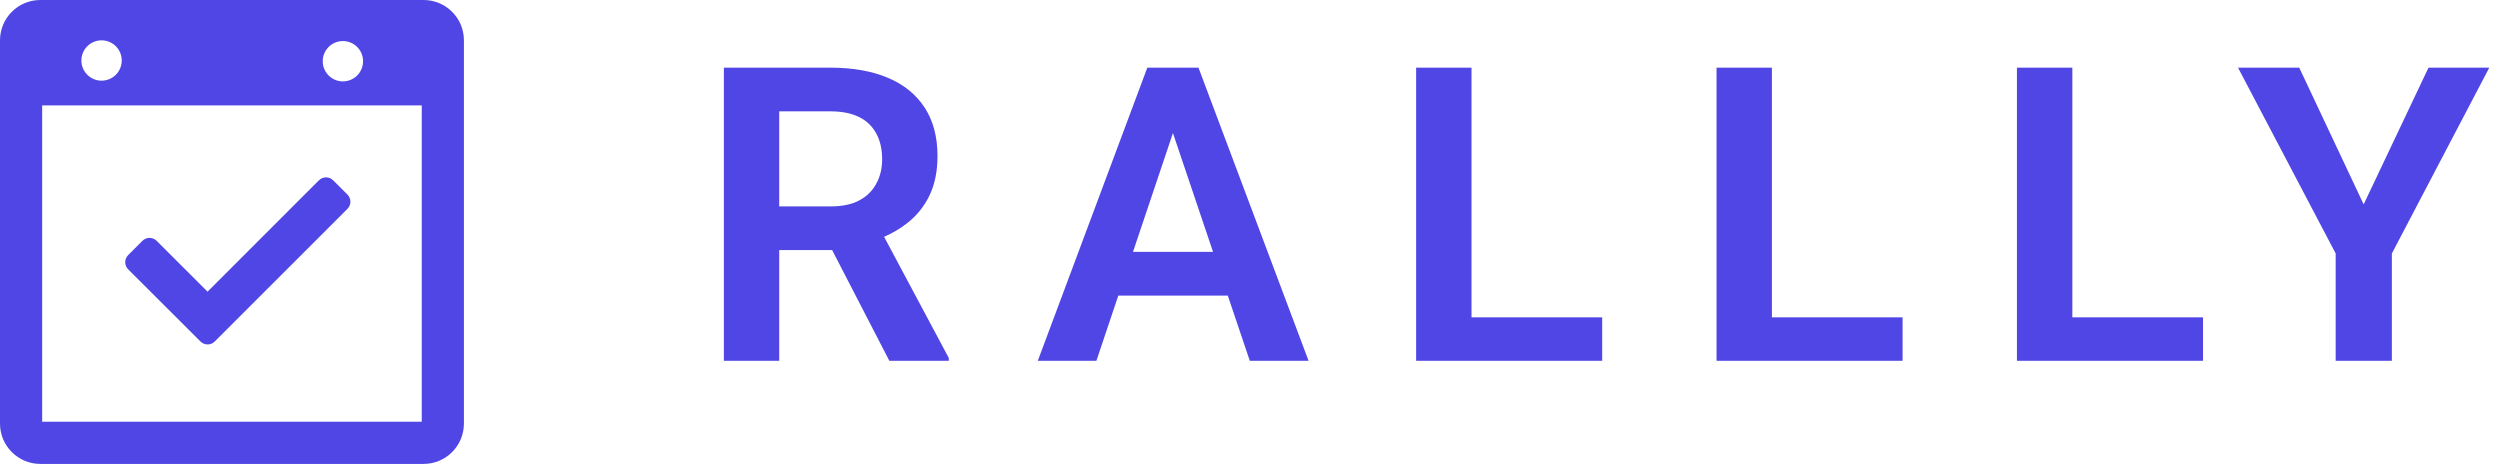
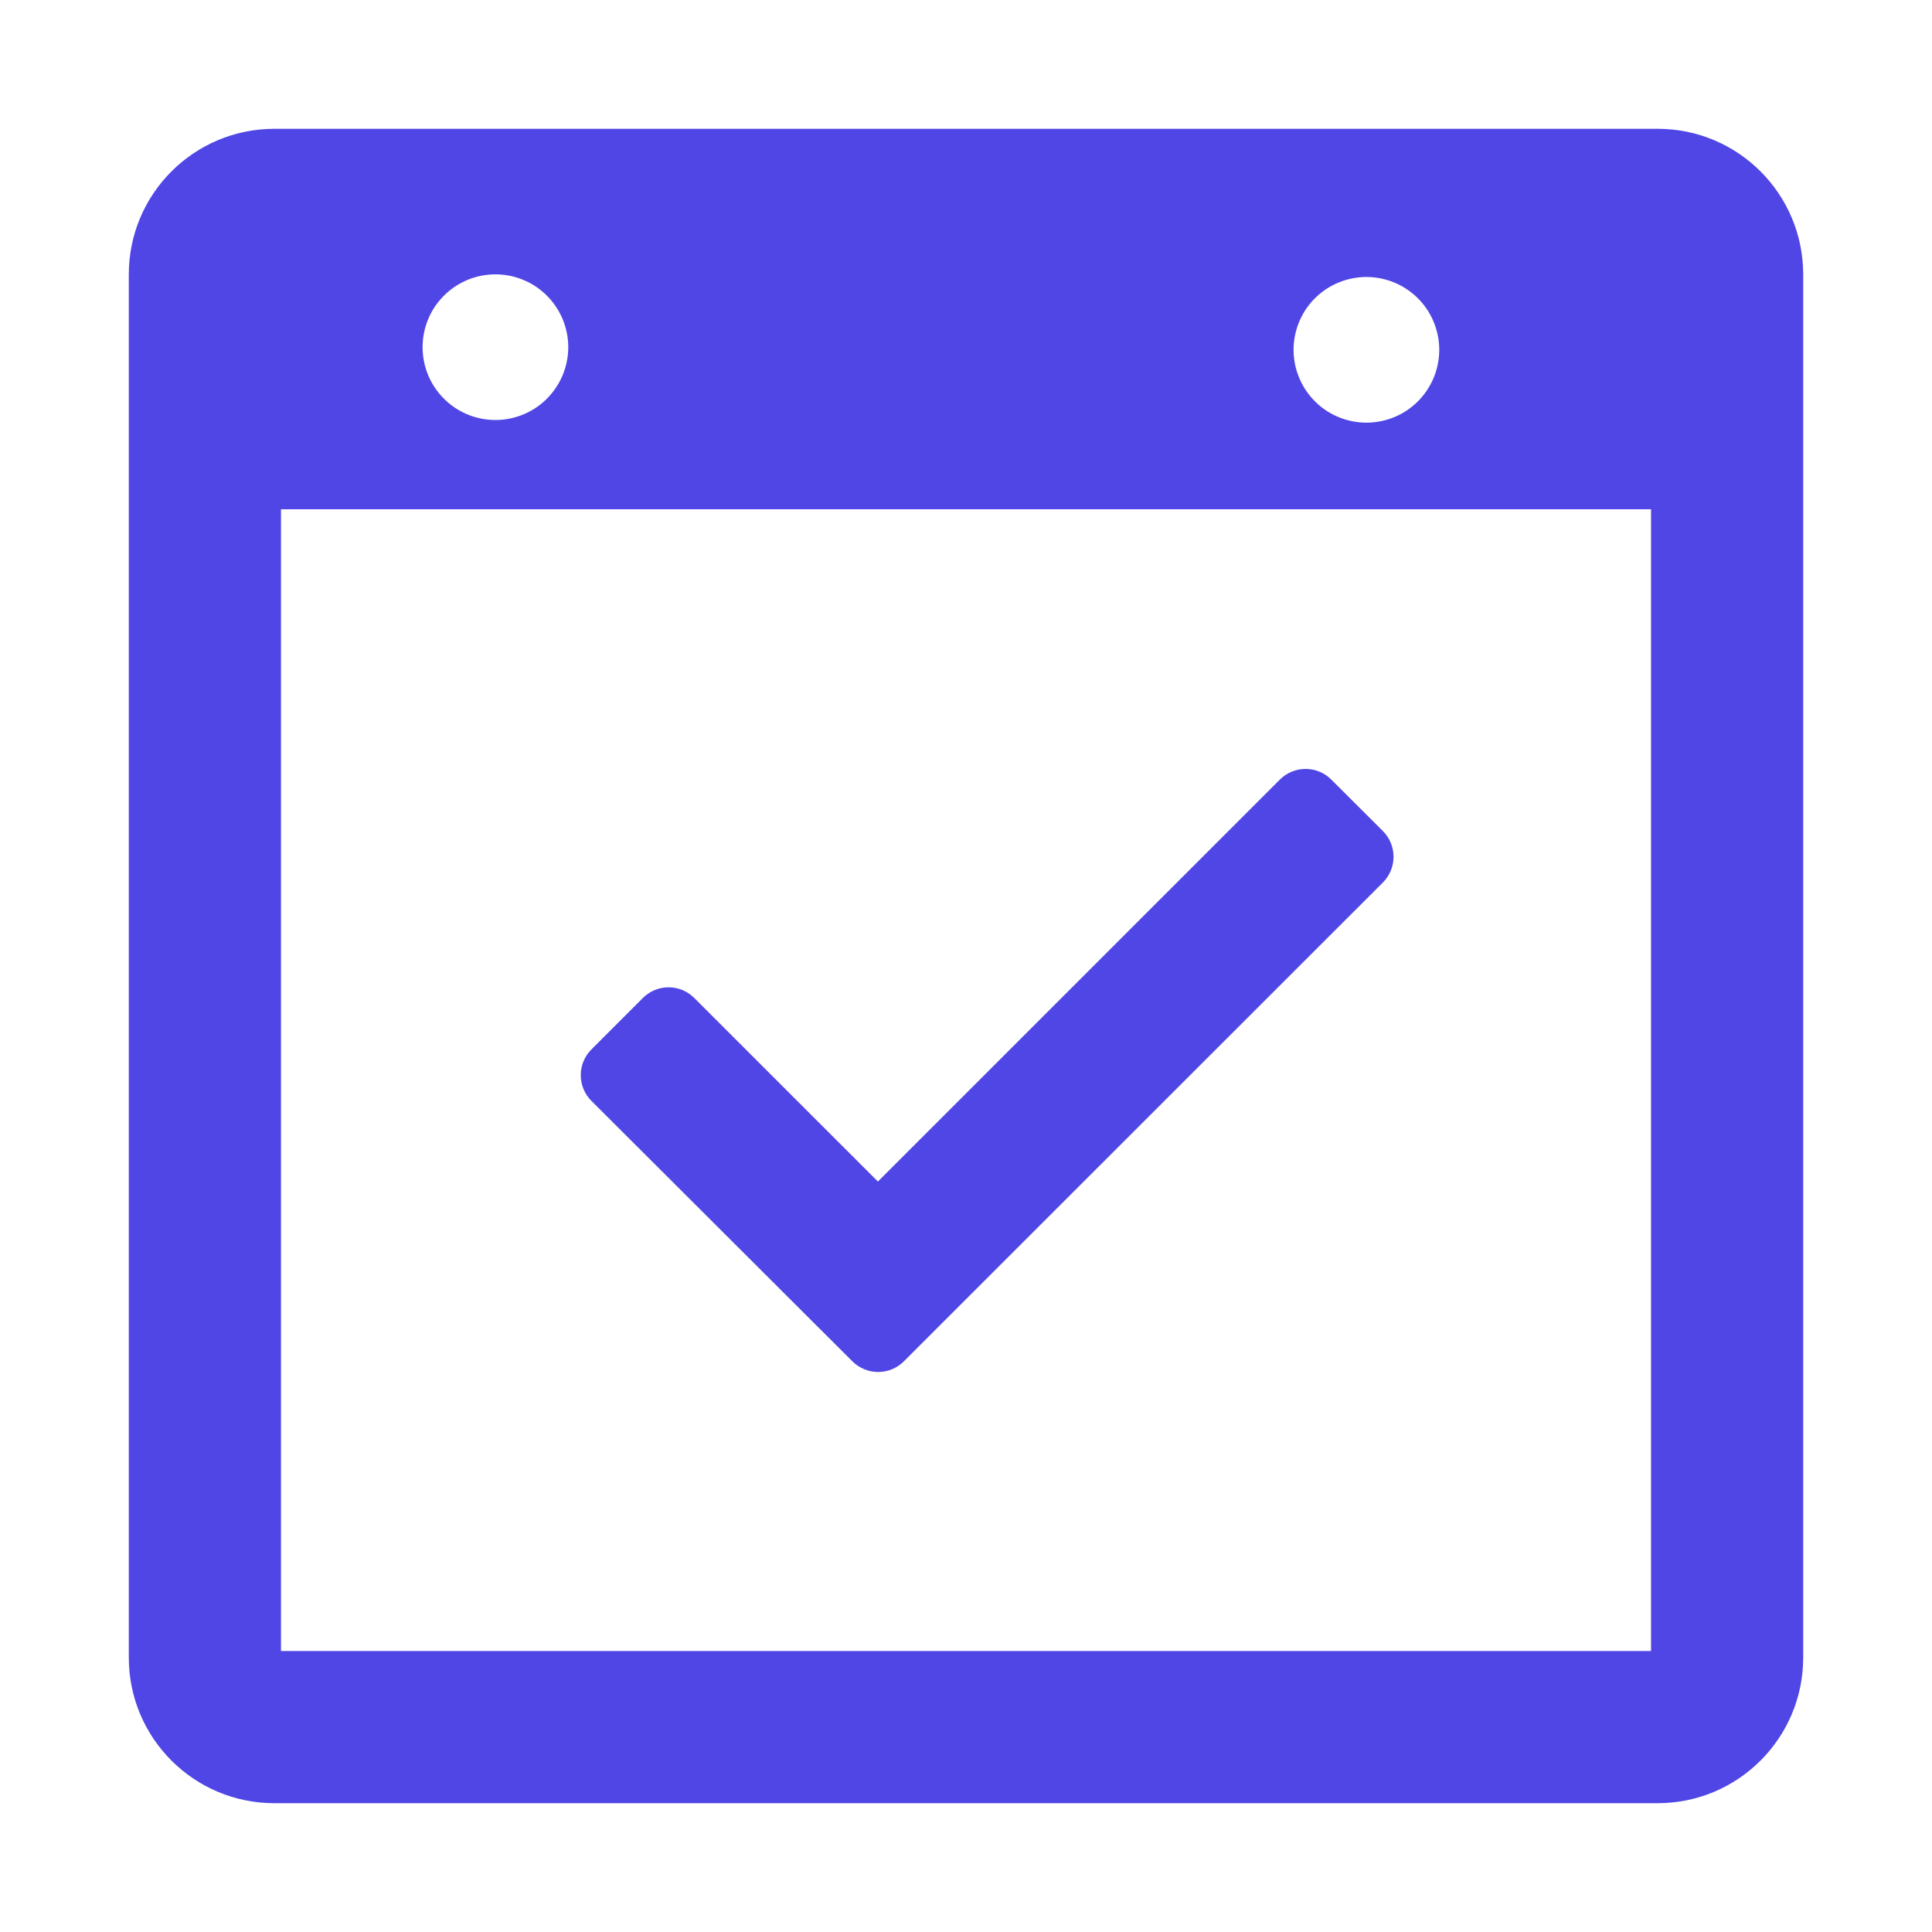
- <svg xmlns="http://www.w3.org/2000/svg" fill="#4F46E5" viewBox="0 0 97 18">
-   <path fill-rule="evenodd" d="M1.565 0C.701 0 0 .7 0 1.565v14.87C0 17.299.7 18 1.565 18h14.87c.864 0 1.565-.7 1.565-1.565V1.565C18 .701 17.3 0 16.435 0H1.565zm14.799 4.09H1.636v12.274h14.728V4.09zm-2.277-1.742a.783.783 0 11-1.565 0 .783.783 0 011.565 0zM3.913 3.13a.783.783 0 100-1.565.783.783 0 000 1.565zm1.06 7.32a.391.391 0 010-.553l.553-.553a.391.391 0 01.553 0l1.974 1.973 4.321-4.321a.391.391 0 01.553 0l.554.553c.153.153.153.401 0 .554L8.332 13.25a.391.391 0 01-.553 0l-2.806-2.8zm27.246-7.825h-4.133V14h2.148V9.703h2.053L34.507 14h2.306v-.11l-2.51-4.702c.325-.142.617-.314.877-.516.38-.292.674-.654.883-1.086.208-.432.312-.943.312-1.531 0-.745-.167-1.373-.5-1.883-.333-.51-.81-.896-1.43-1.156-.62-.26-1.362-.391-2.226-.391zm-1.985 5.383h2.008c.443 0 .81-.078 1.102-.235.291-.156.51-.372.656-.648.151-.276.227-.591.227-.945 0-.38-.073-.709-.22-.985a1.482 1.482 0 00-.663-.648c-.297-.151-.672-.227-1.125-.227h-1.985v3.688zM45.97 2.625h.531L50.773 14h-2.28l-.855-2.531H43.39L42.54 14h-2.274l4.25-11.375h1.453zm-2.01 7.148h3.106l-1.556-4.61-1.55 4.61zm18.205 2.54V14h-7.219V2.625h2.149v9.688h5.07zM73.82 14v-1.688h-5.07V2.626h-2.148V14h7.218zm11.657-1.688V14H78.257V2.625h2.15v9.688h5.07zM91.71 7.93l-2.5-5.305h-2.375l3.789 7.21V14h2.18V9.836l3.78-7.211h-2.358L91.71 7.93z" clip-rule="evenodd" />
+ <svg xmlns="http://www.w3.org/2000/svg" viewBox="0 0 30 30">
+   <path fill-rule="evenodd" d="M4.261 2C3.013 2 2 3.011 2 4.261V25.739C2 26.987 3.011 28 4.261 28H25.739C26.987 28 28 26.989 28 25.739V4.261C28 3.013 26.989 2 25.739 2H4.261ZM25.637 7.908H4.363V25.637H25.637V7.908ZM22.348 5.392C22.353 5.543 22.328 5.695 22.274 5.837C22.219 5.978 22.137 6.108 22.032 6.217C21.926 6.327 21.8 6.414 21.66 6.473C21.52 6.532 21.369 6.563 21.218 6.563C21.066 6.563 20.915 6.532 20.776 6.473C20.636 6.414 20.509 6.327 20.404 6.217C20.298 6.108 20.216 5.978 20.162 5.837C20.107 5.695 20.082 5.543 20.087 5.392C20.098 5.099 20.221 4.821 20.432 4.618C20.643 4.415 20.925 4.301 21.218 4.301C21.511 4.301 21.792 4.415 22.003 4.618C22.214 4.821 22.337 5.099 22.348 5.392ZM7.652 6.521C7.804 6.527 7.955 6.501 8.097 6.447C8.239 6.393 8.369 6.31 8.478 6.205C8.587 6.099 8.674 5.973 8.734 5.833C8.793 5.693 8.824 5.543 8.824 5.391C8.824 5.239 8.793 5.089 8.734 4.949C8.674 4.809 8.587 4.682 8.478 4.577C8.369 4.471 8.239 4.389 8.097 4.335C7.955 4.28 7.804 4.255 7.652 4.261C7.359 4.271 7.082 4.395 6.879 4.606C6.675 4.816 6.562 5.098 6.562 5.391C6.562 5.684 6.675 5.965 6.879 6.176C7.082 6.387 7.359 6.511 7.652 6.521ZM9.183 17.094C9.131 17.042 9.089 16.98 9.061 16.911C9.032 16.843 9.018 16.769 9.018 16.695C9.018 16.621 9.032 16.547 9.061 16.479C9.089 16.41 9.131 16.348 9.183 16.296L9.982 15.497C10.034 15.444 10.097 15.403 10.165 15.374C10.234 15.346 10.307 15.331 10.381 15.331C10.456 15.331 10.529 15.346 10.598 15.374C10.666 15.403 10.728 15.444 10.781 15.497L13.632 18.347L19.874 12.105C19.926 12.053 19.988 12.011 20.057 11.983C20.125 11.954 20.199 11.94 20.273 11.94C20.347 11.94 20.421 11.954 20.489 11.983C20.558 12.011 20.62 12.053 20.672 12.105L21.473 12.904C21.694 13.125 21.694 13.483 21.473 13.704L14.035 21.139C13.983 21.191 13.92 21.233 13.852 21.261C13.783 21.29 13.71 21.304 13.636 21.304C13.562 21.304 13.488 21.29 13.42 21.261C13.351 21.233 13.289 21.191 13.236 21.139L9.183 17.094Z" fill="#4F46E5" />
</svg>
